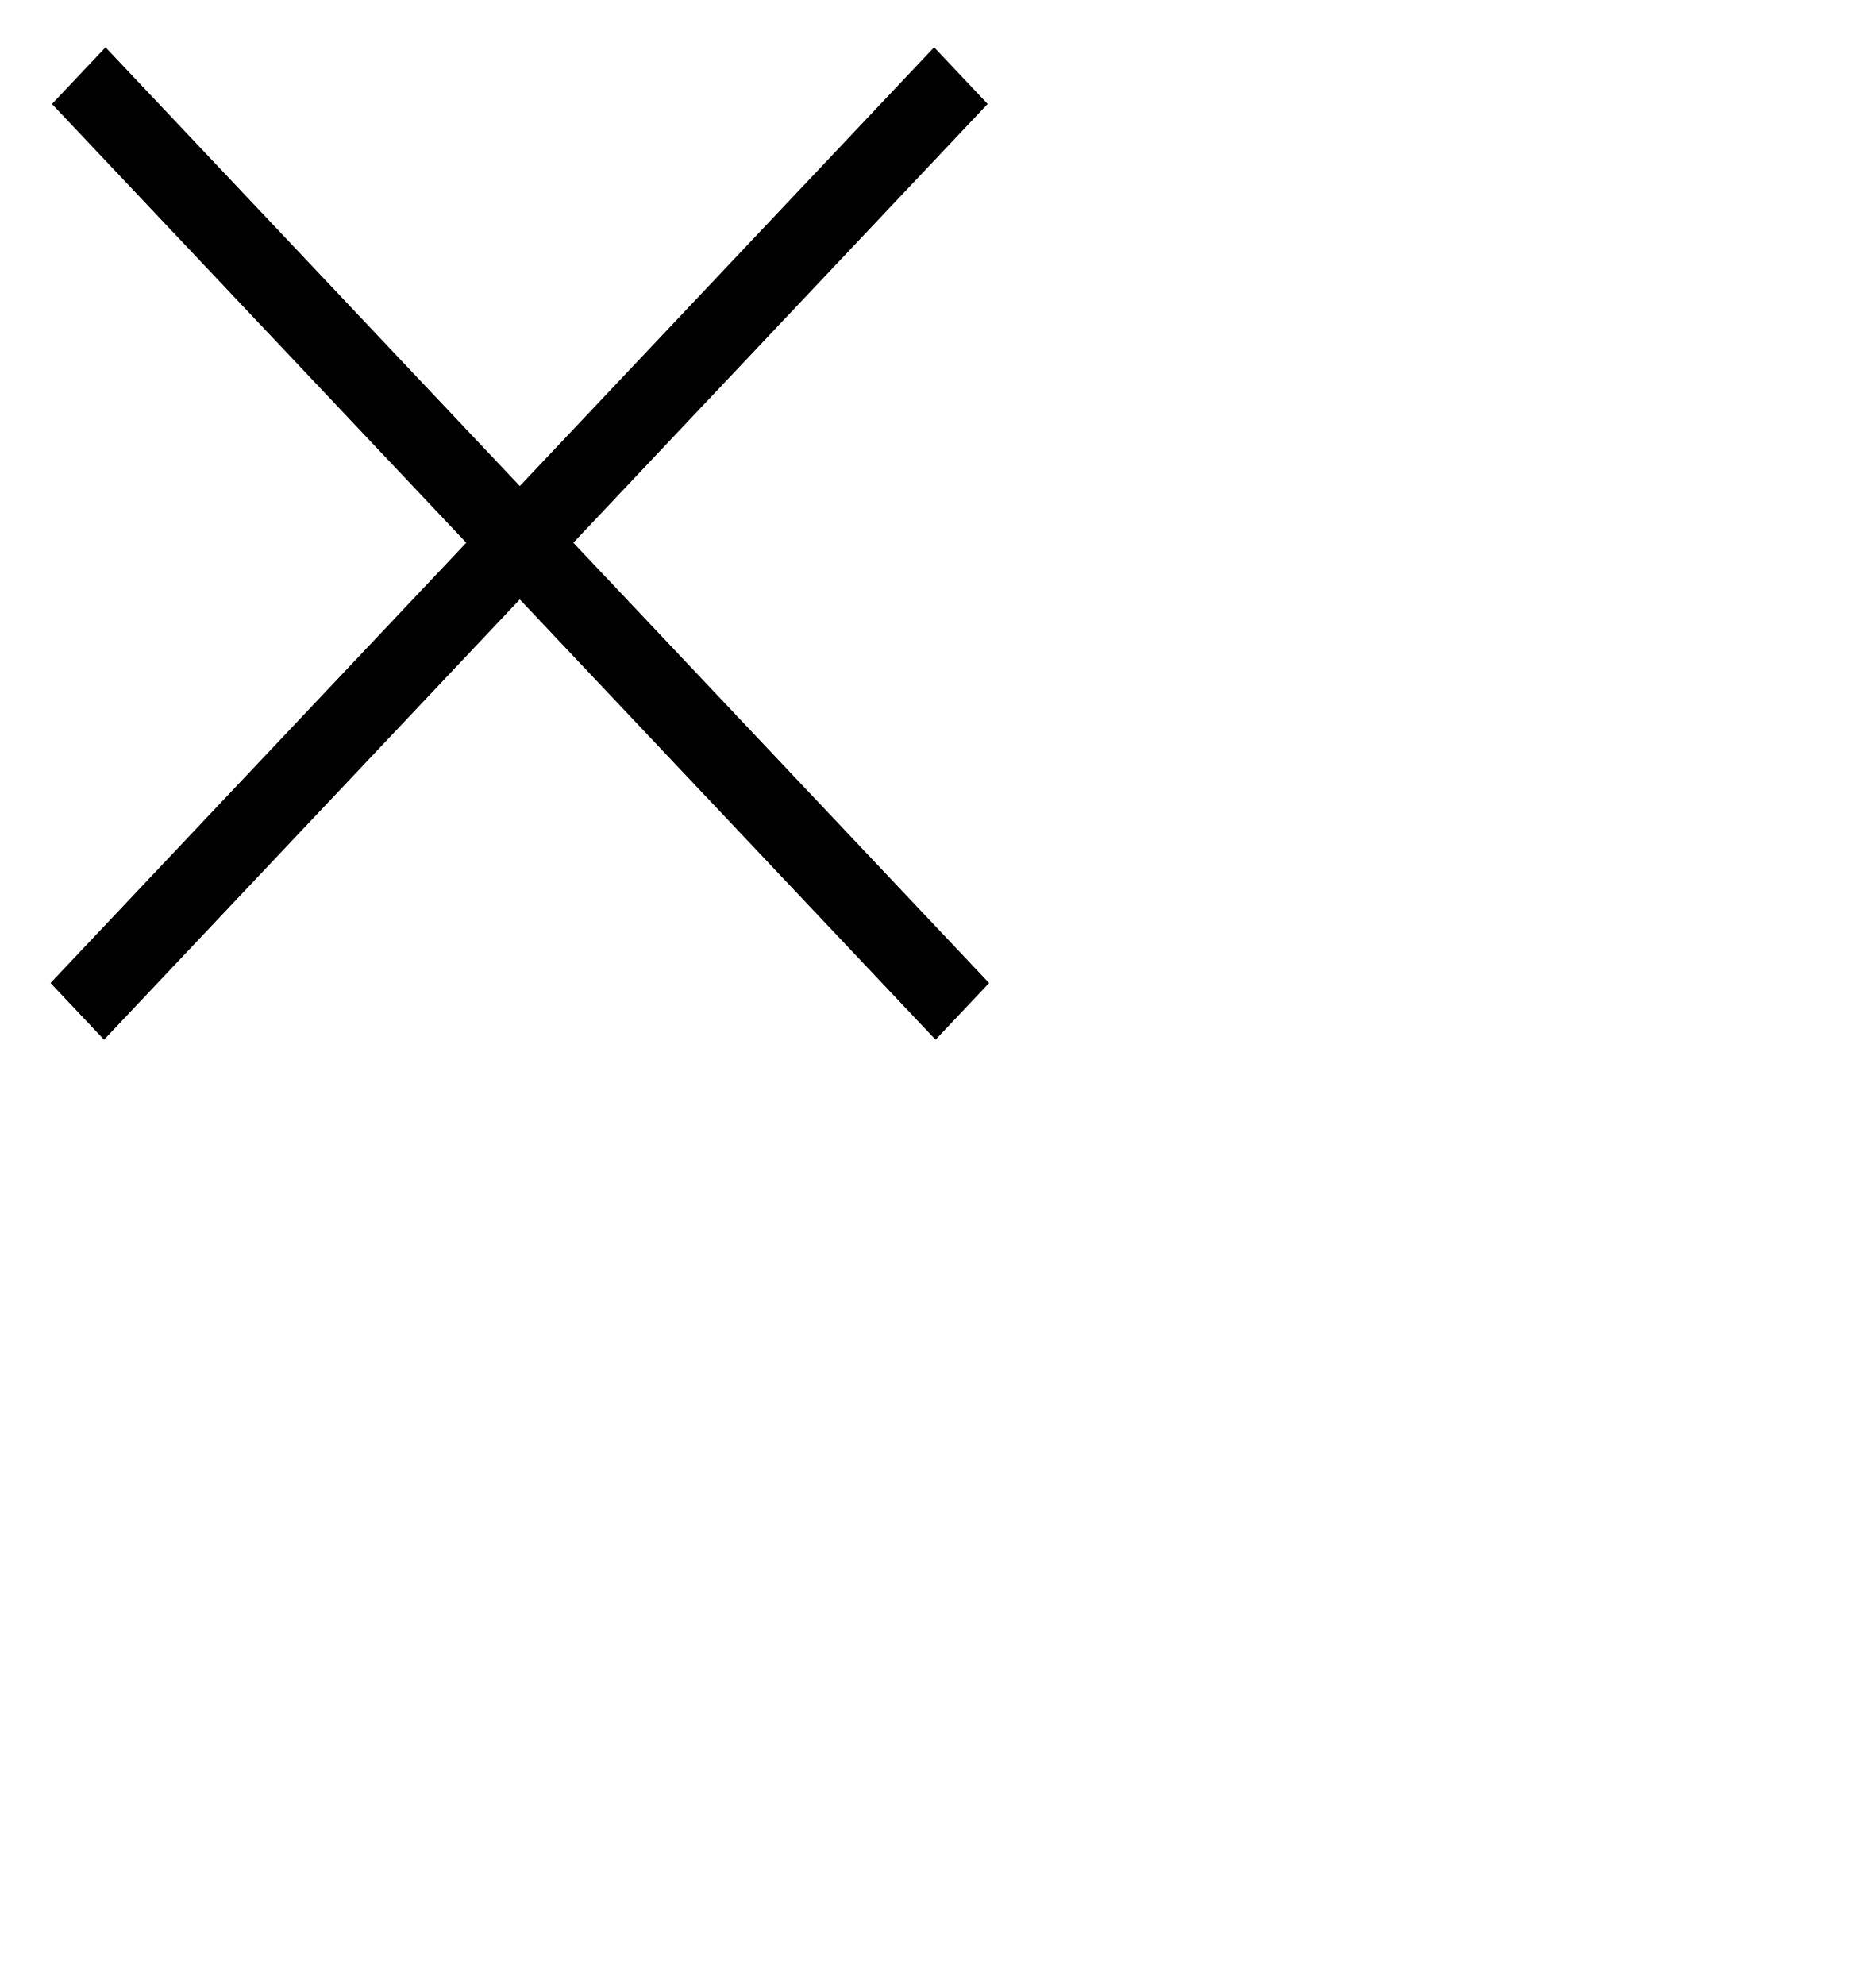
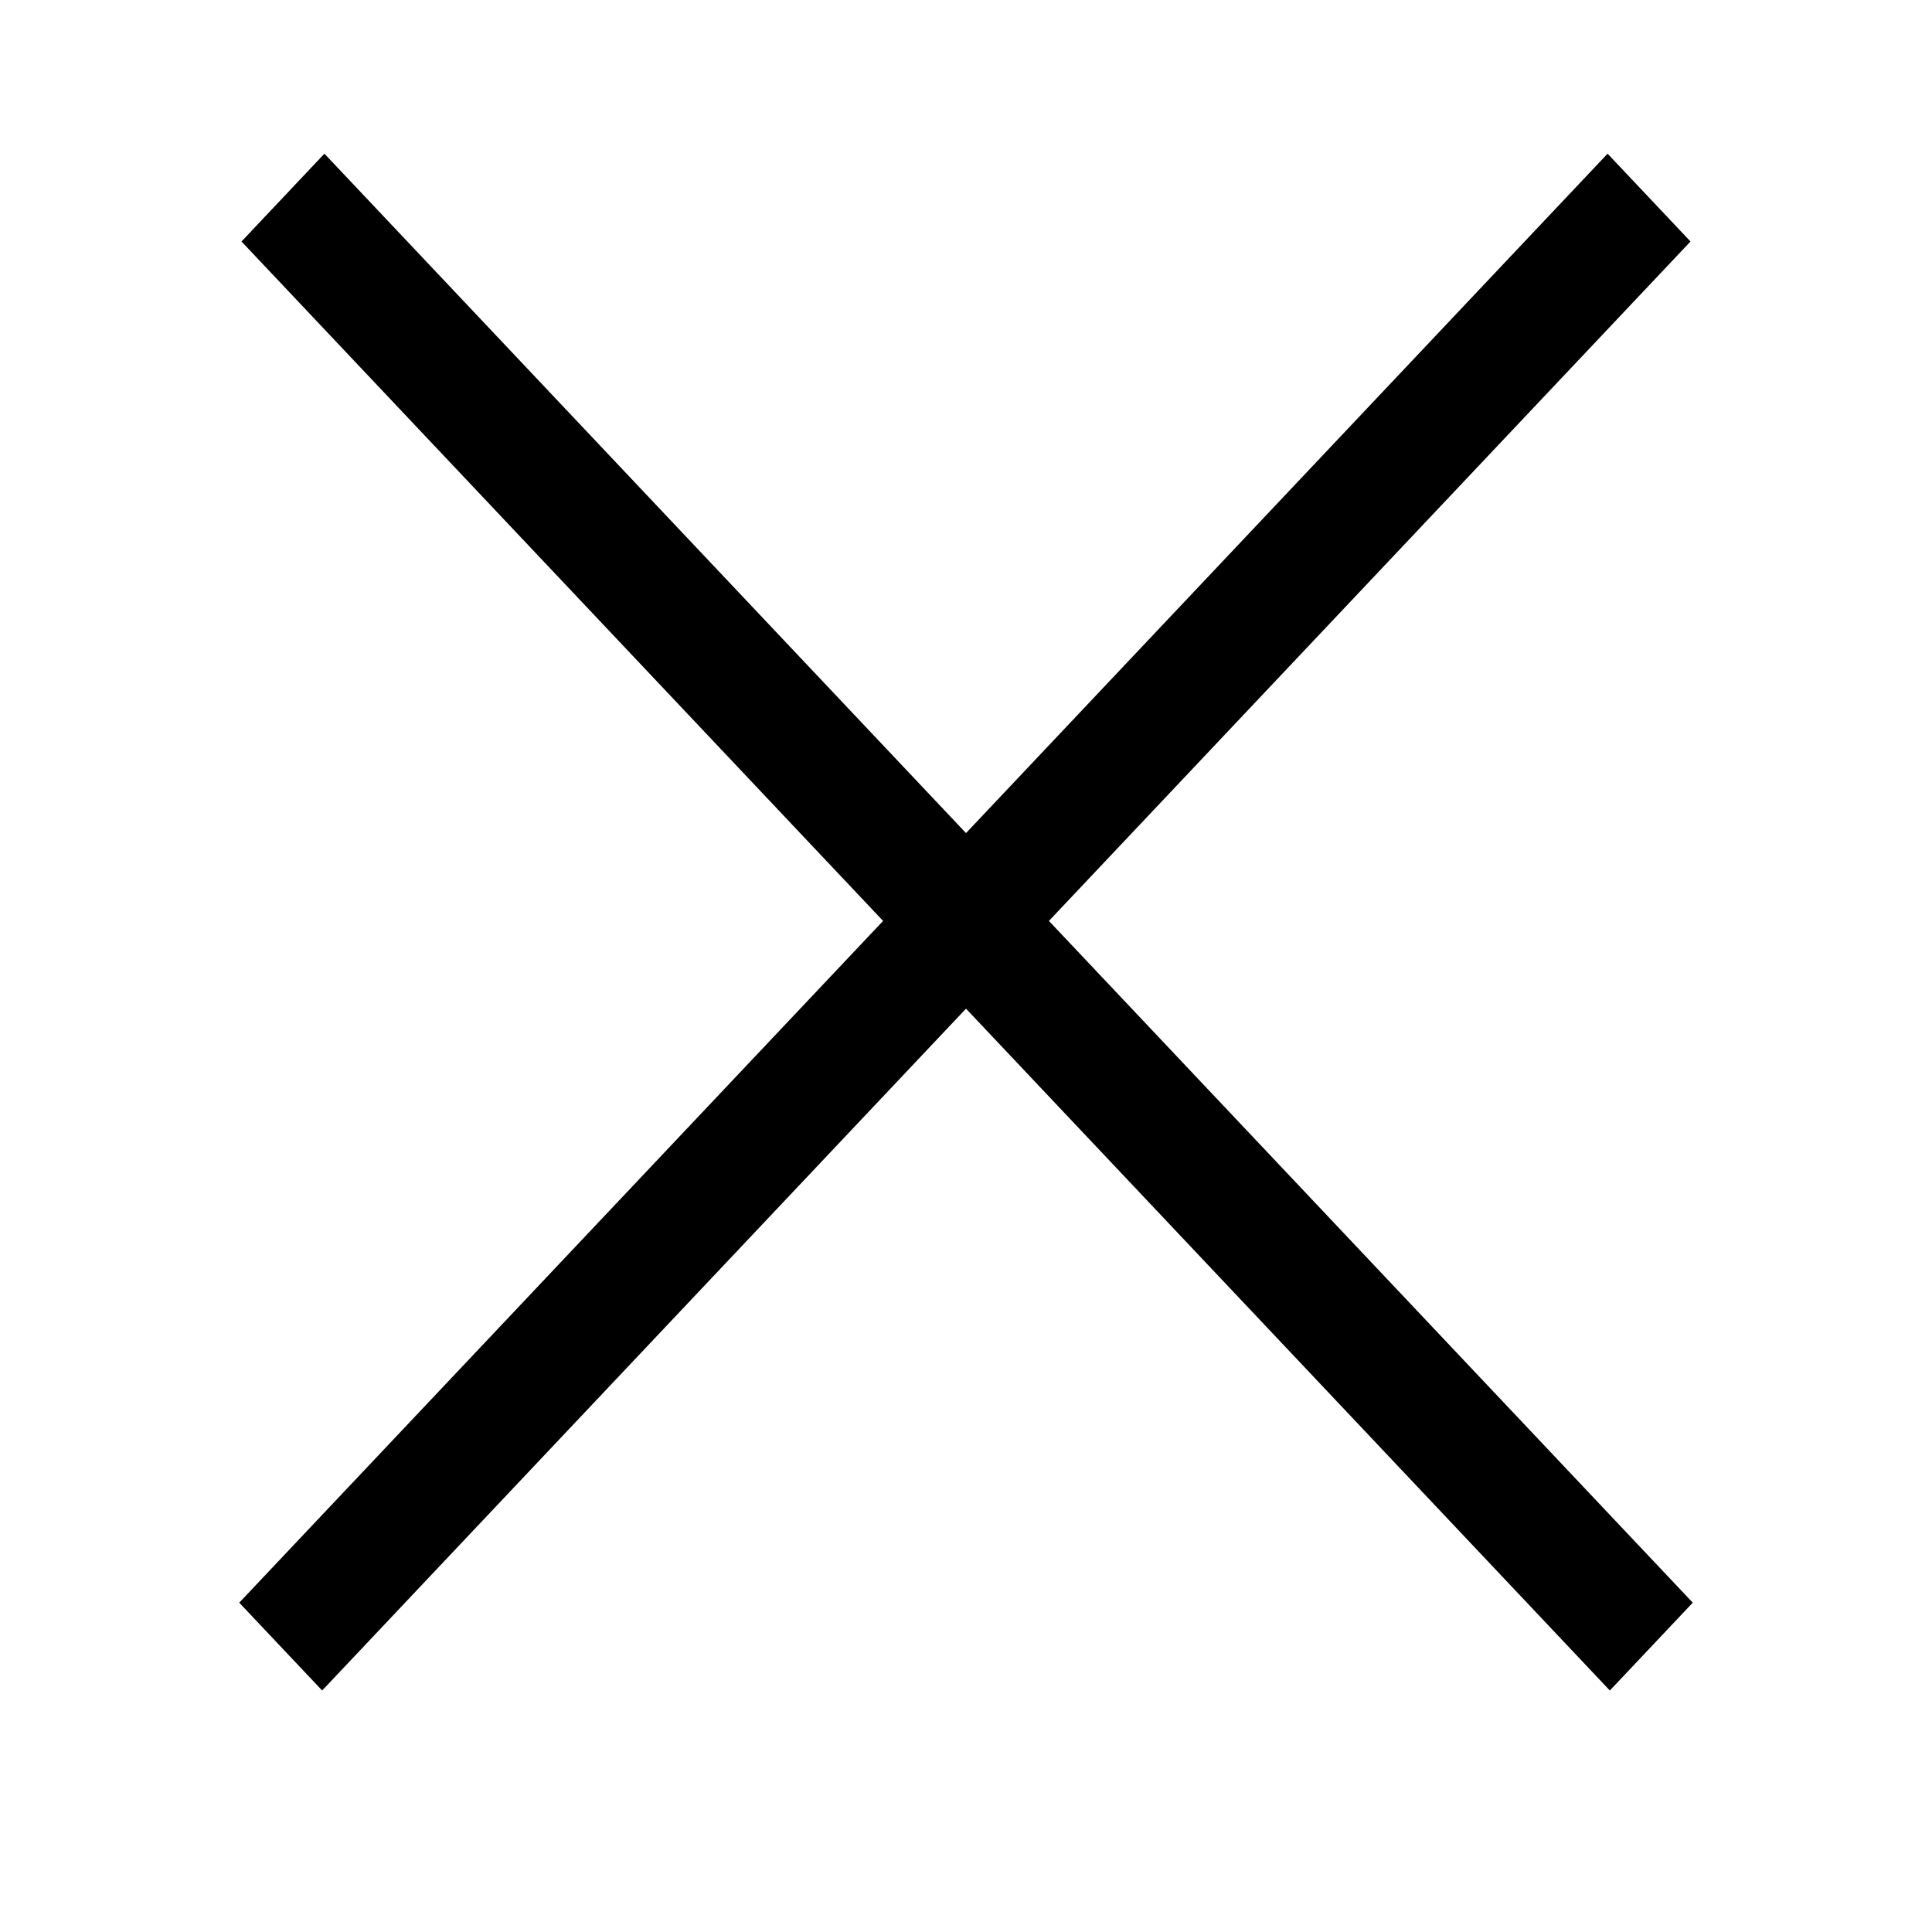
- <svg xmlns="http://www.w3.org/2000/svg">
-   <path transform="matrix(.68659 -.72705 .68659 .72705 2.002 20)" stroke="#000" stroke-width="1.5" d="M0-.75h24.758" />
-   <path transform="matrix(.68659 .72705 -.68659 .72705 1 2)" stroke="#000" stroke-width="1.5" d="M0-.75h24.758" />
+ <svg xmlns="http://www.w3.org/2000/svg" width="24" height="24" viewBox="0 0 24 24" fill="none">
+   <path fill-rule="evenodd" clip-rule="evenodd" d="M13.03 11.44L21 3L19.97 1.909L12 10.349L4.03 1.909L3 3L10.97 11.44L2.972 19.909L4.002 21L12 12.53L19.998 21L21.028 19.909L13.03 11.44Z" fill="black" />
</svg>
